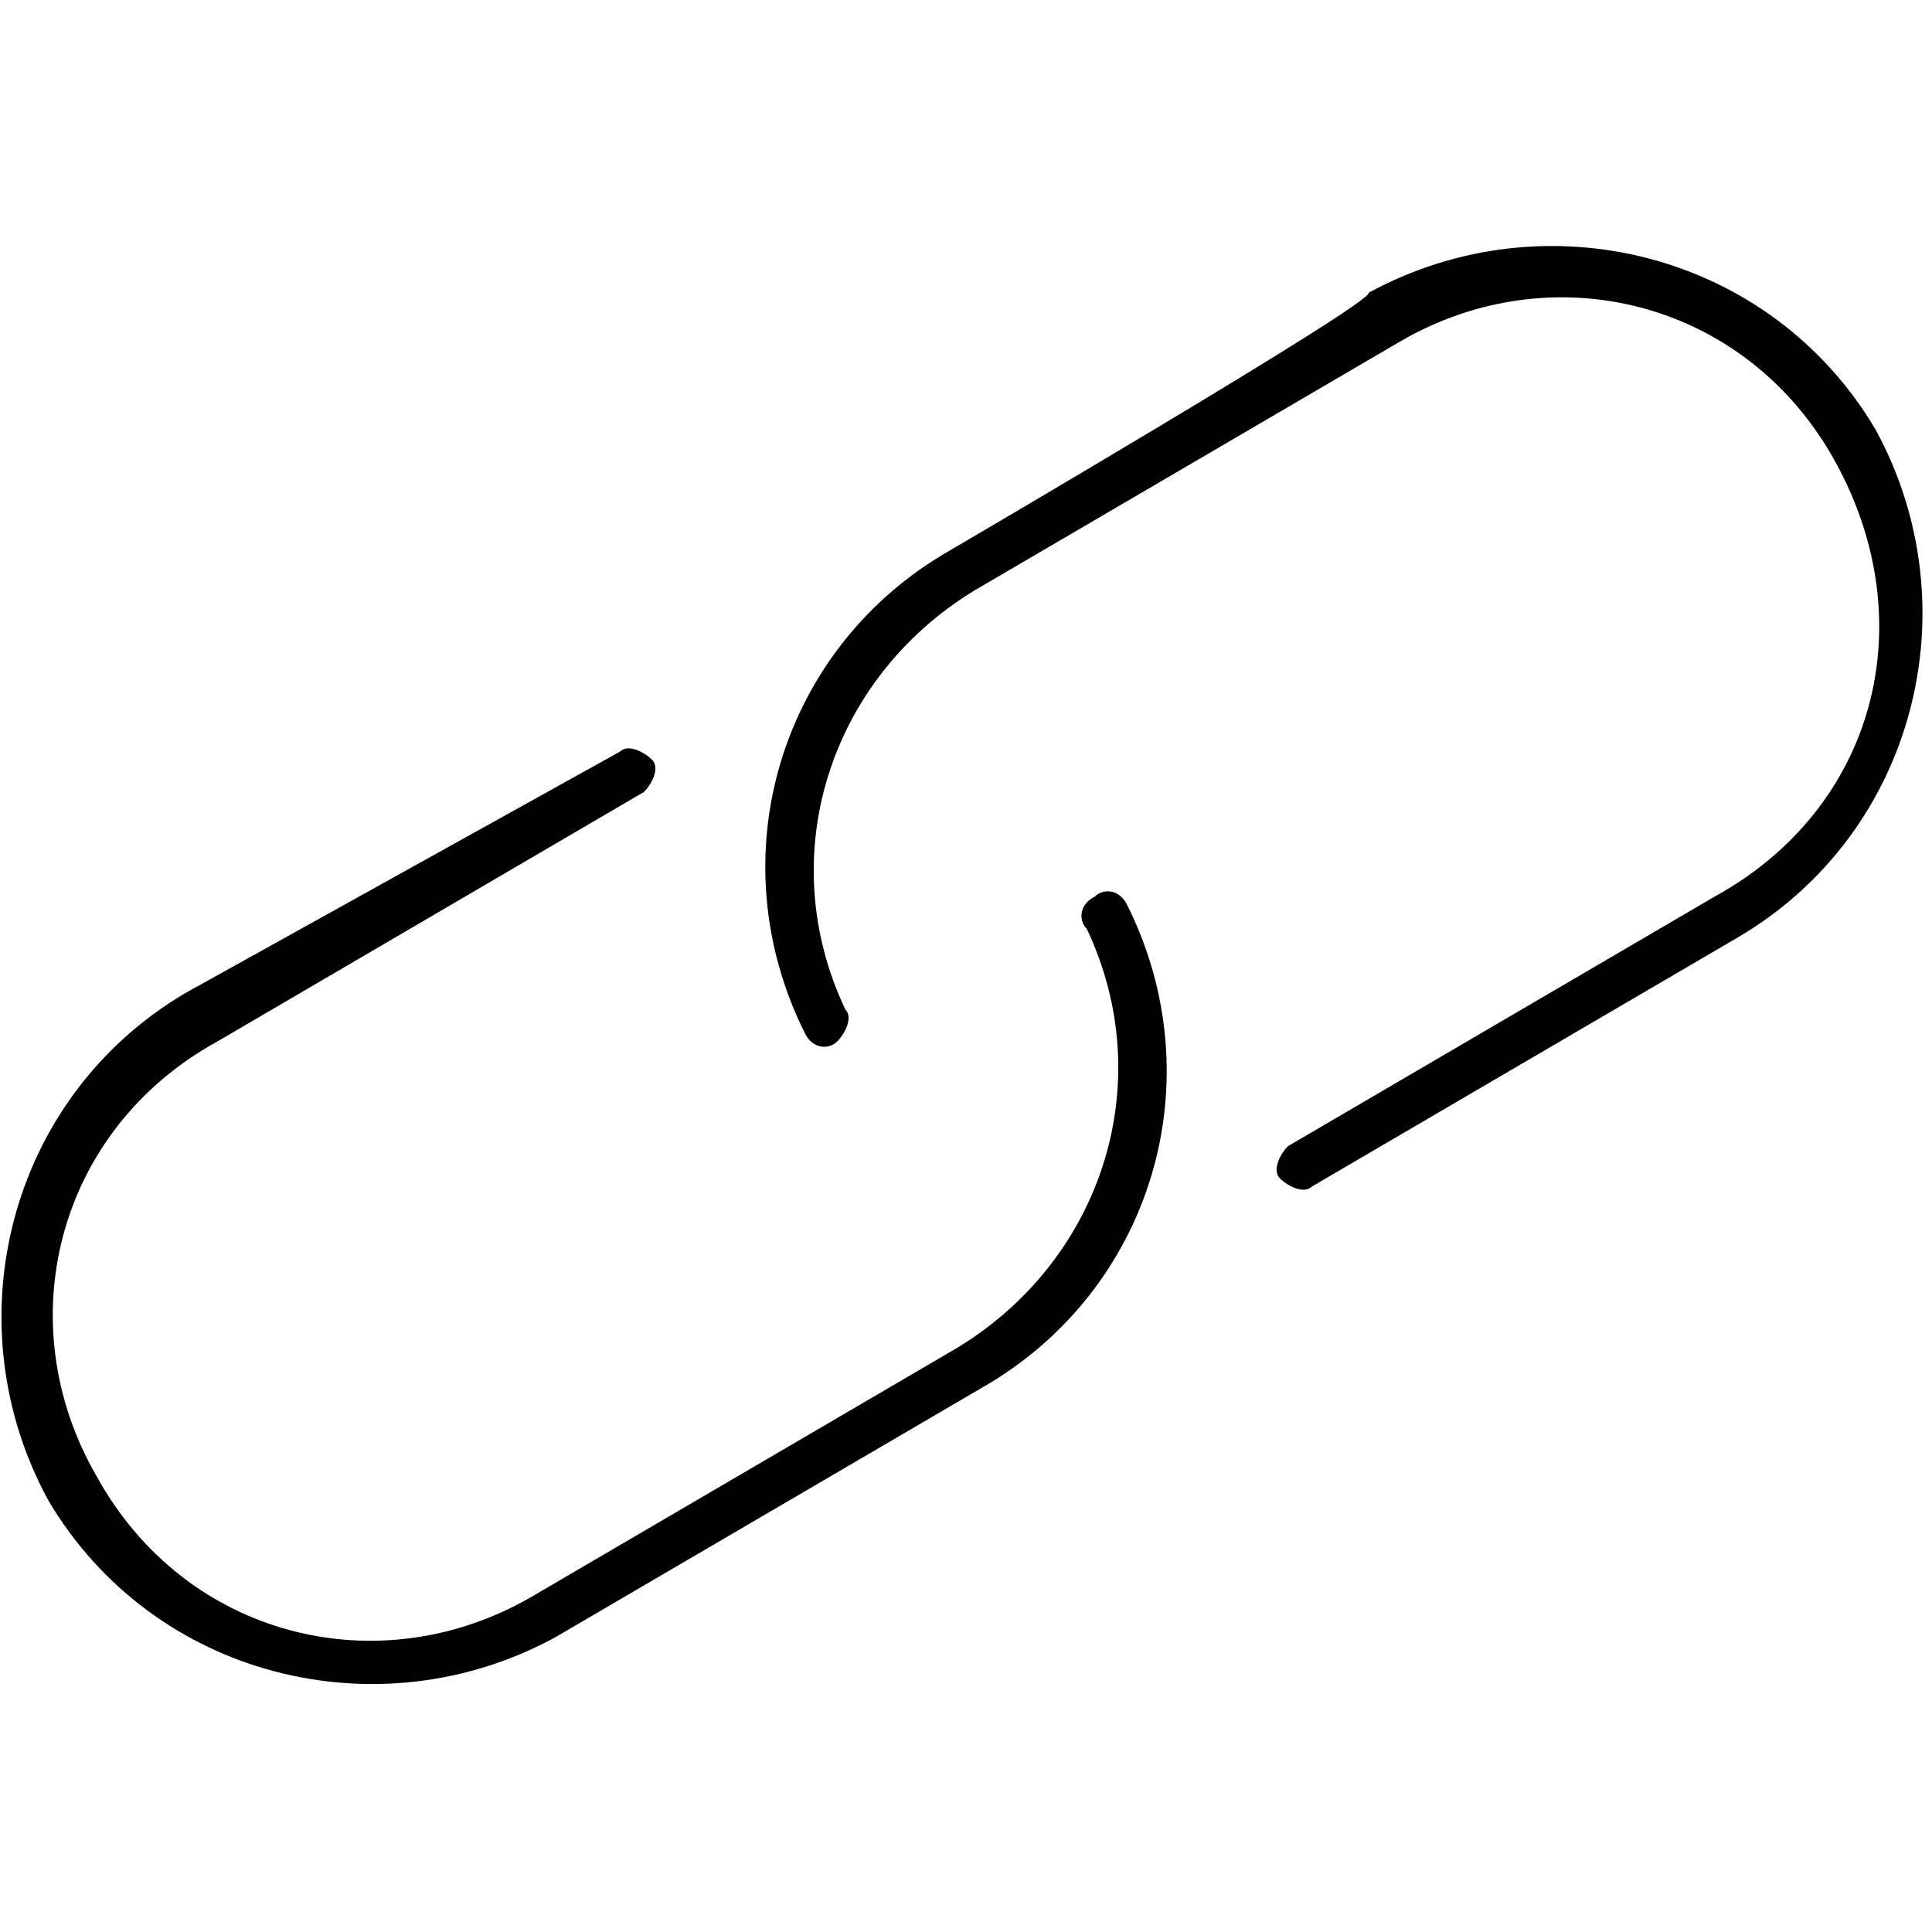
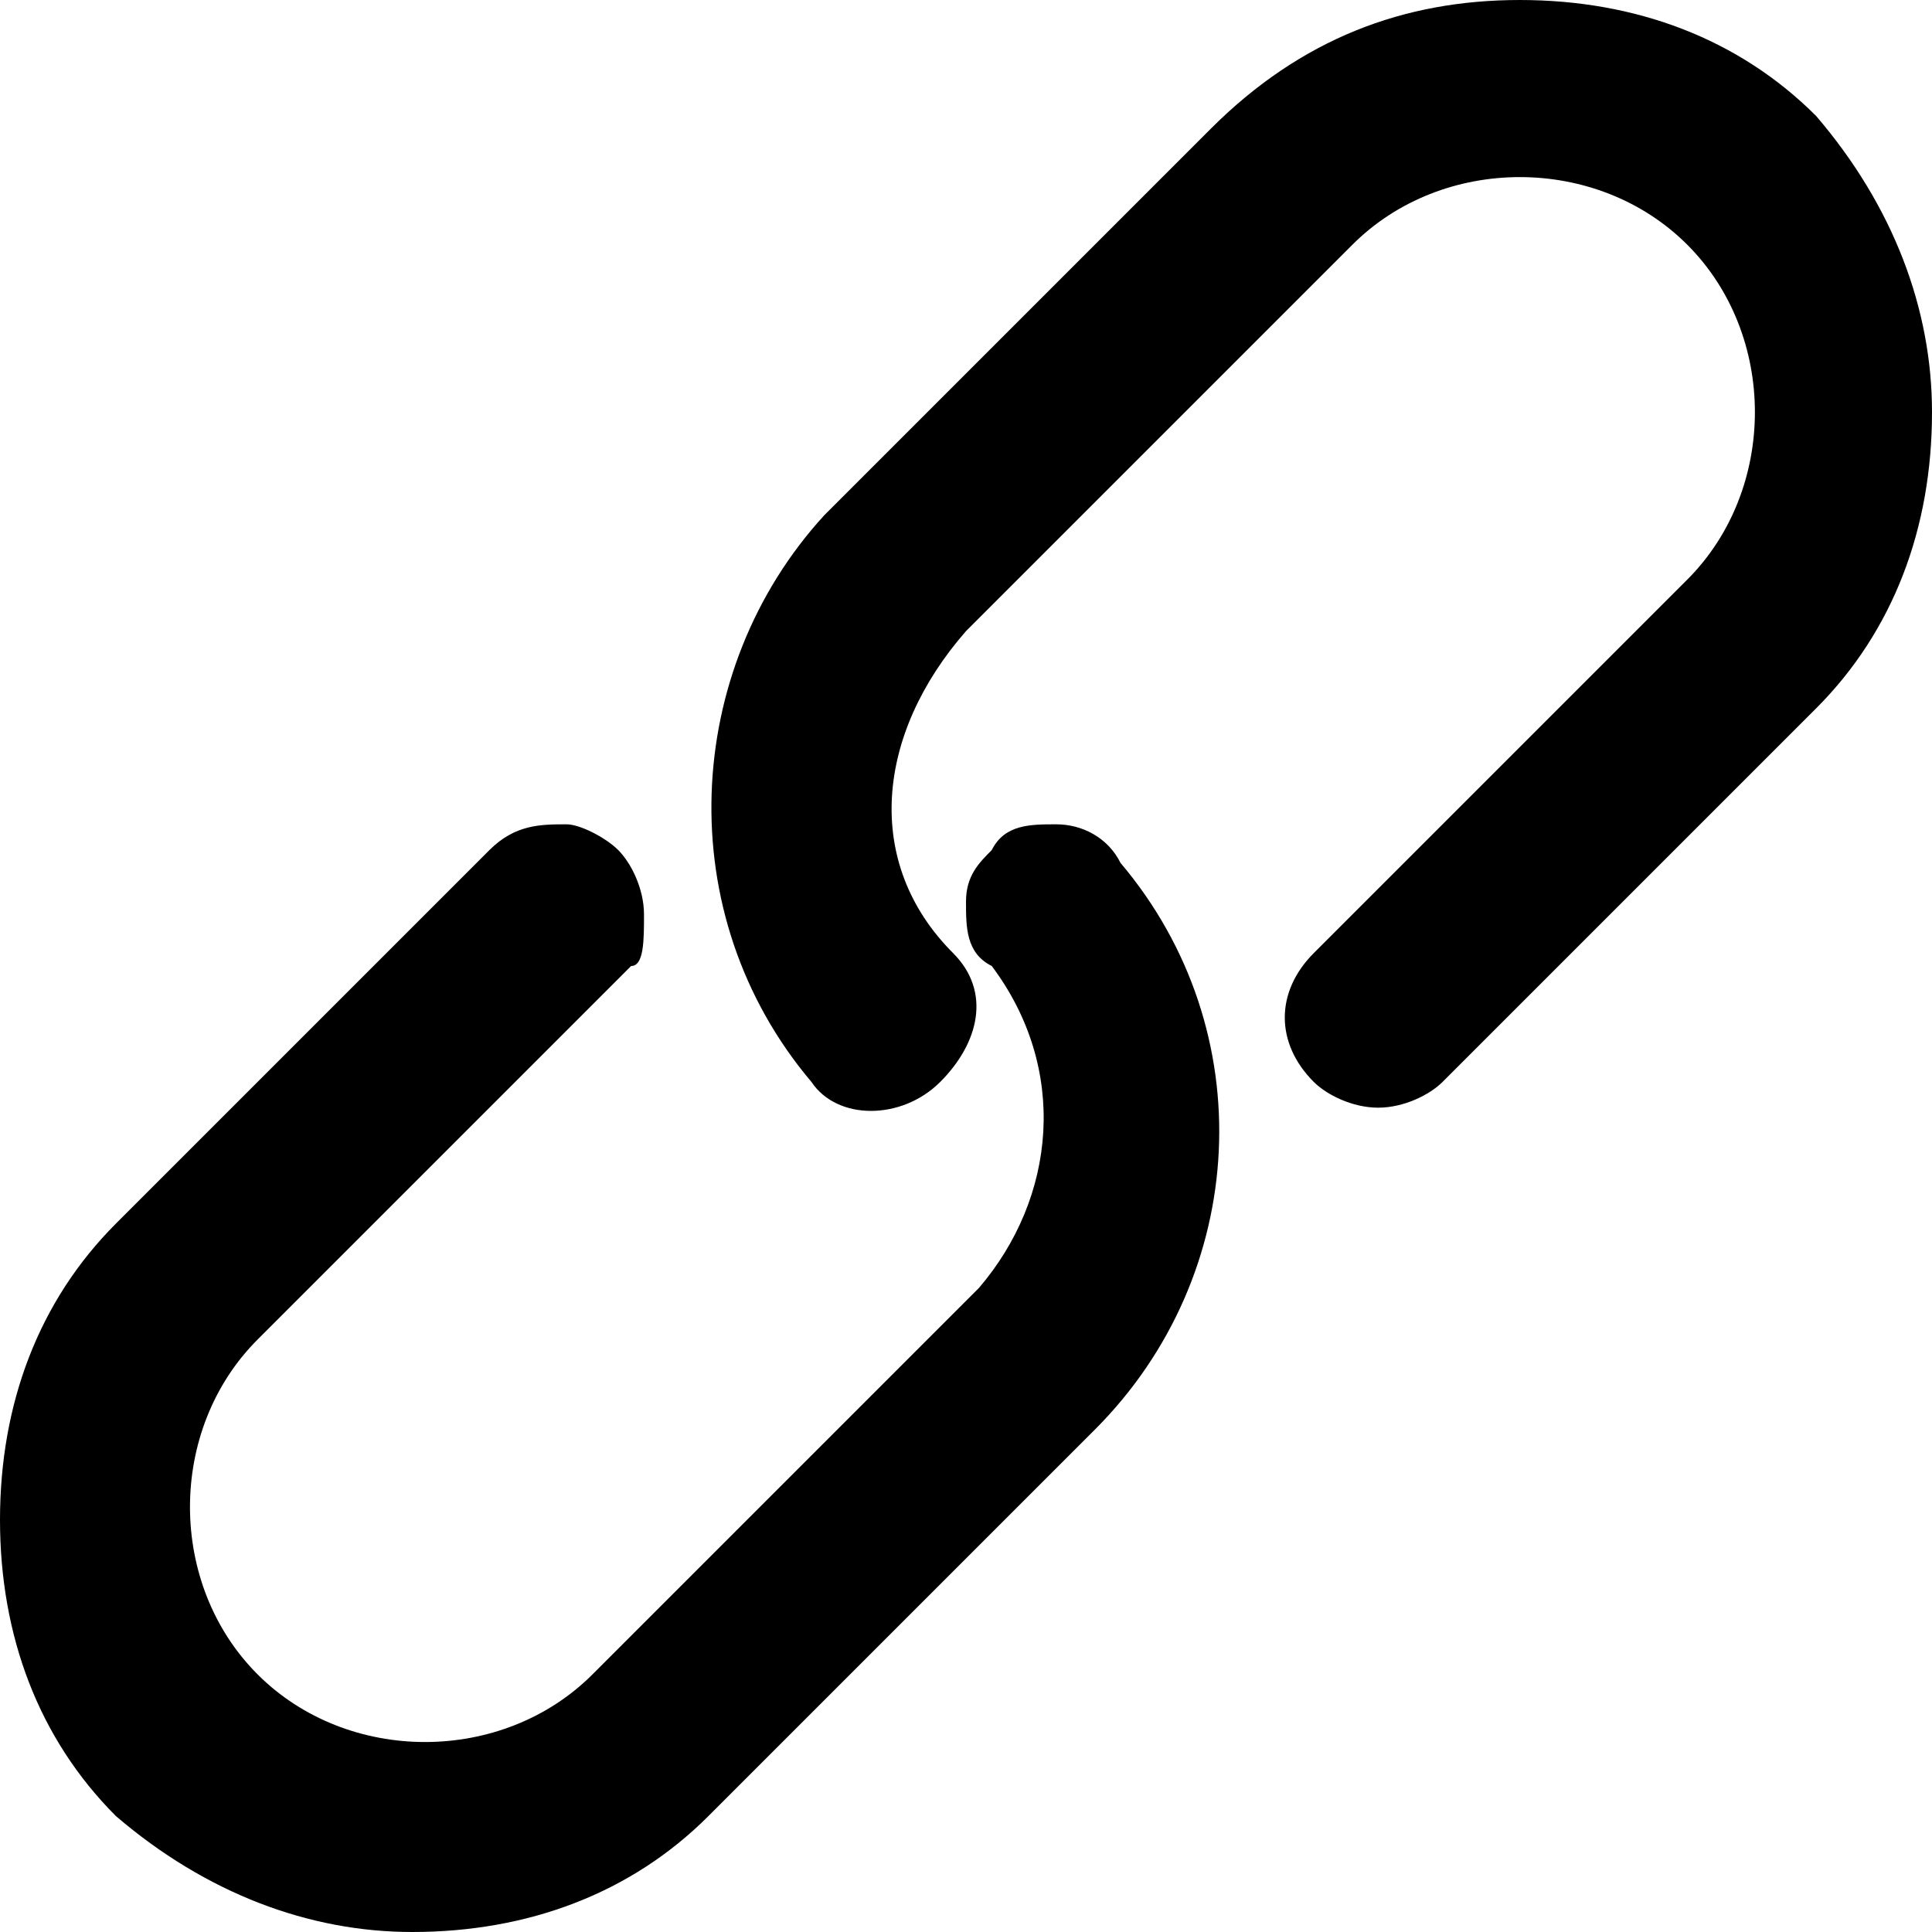
- <svg xmlns="http://www.w3.org/2000/svg" version="1.1" id="Layer_1" x="0px" y="0px" viewBox="0 0 24 24" style="enable-background:new 0 0 24 24;" xml:space="preserve">
-   <path transform="translate(0,-952.3622)" d="M2.3,964.7c-2.2,1.3-2.9,4.1-1.7,6.3c1.3,2.2,4.1,2.9,6.3,1.7l5.3-3.1  c2.1-1.2,2.9-3.8,1.8-6c-0.1-0.2-0.3-0.2-0.4-0.1c-0.2,0.1-0.2,0.3-0.1,0.4c0,0,0,0,0,0c0.9,1.9,0.2,4.1-1.6,5.2l-5.3,3.1  c-1.9,1.1-4.3,0.5-5.4-1.5c-1.1-1.9-0.5-4.3,1.5-5.4l5.3-3.1c0.1-0.1,0.2-0.3,0.1-0.4c-0.1-0.1-0.3-0.2-0.4-0.1c0,0,0,0,0,0  L2.3,964.7L2.3,964.7z M11.8,959.2c-2.1,1.2-2.9,3.8-1.8,6c0.1,0.2,0.3,0.2,0.4,0.1s0.2-0.3,0.1-0.4l0,0c-0.9-1.9-0.2-4.1,1.6-5.2  l5.3-3.1c1.9-1.1,4.3-0.5,5.4,1.5s0.5,4.3-1.5,5.4l-5.3,3.1c-0.1,0.1-0.2,0.3-0.1,0.4c0.1,0.1,0.3,0.2,0.4,0.1c0,0,0,0,0,0l5.3-3.1  c2.2-1.3,2.9-4.1,1.7-6.3c-1.3-2.2-4.1-2.9-6.3-1.7C17.1,956.1,11.8,959.2,11.8,959.2z" />
+ <svg xmlns="http://www.w3.org/2000/svg" version="1.1" id="Layer_1" x="0px" y="0px" viewBox="0 0 15 15" style="enable-background:new 0 0 15 15;" xml:space="preserve">
+   <path d="M15,3.2c0,0.9-0.3,1.7-0.9,2.3l-2.9,2.9c-0.1,0.1-0.3,0.2-0.5,0.2c-0.2,0-0.4-0.1-0.5-0.2c-0.3-0.3-0.3-0.7,0-1l2.9-2.9  c0.7-0.7,0.7-1.9,0-2.6c-0.7-0.7-1.9-0.7-2.6,0l-3,3C6.8,5.7,6.7,6.7,7.4,7.4c0.3,0.3,0.2,0.7-0.1,1C7,8.7,6.5,8.7,6.3,8.4  C5.2,7.1,5.3,5.2,6.4,4l3-3C10.1,0.3,10.9,0,11.8,0c0.9,0,1.7,0.3,2.3,0.9C14.7,1.6,15,2.4,15,3.2z M8.2,6.4c-0.2,0-0.4,0-0.5,0.2  C7.6,6.7,7.5,6.8,7.5,7c0,0.2,0,0.4,0.2,0.5C8.3,8.3,8.2,9.3,7.6,10l-3,3c-0.7,0.7-1.9,0.7-2.6,0c-0.7-0.7-0.7-1.9,0-2.6l2.9-2.9  C5,7.5,5,7.3,5,7.1c0-0.2-0.1-0.4-0.2-0.5C4.7,6.5,4.5,6.4,4.4,6.4C4.2,6.4,4,6.4,3.8,6.6L0.9,9.5C0.3,10.1,0,10.9,0,11.8  c0,0.9,0.3,1.7,0.9,2.3C1.6,14.7,2.4,15,3.2,15c0.9,0,1.7-0.3,2.3-0.9l3-3c1.2-1.2,1.3-3.1,0.2-4.4C8.6,6.5,8.4,6.4,8.2,6.4z" />
</svg>
